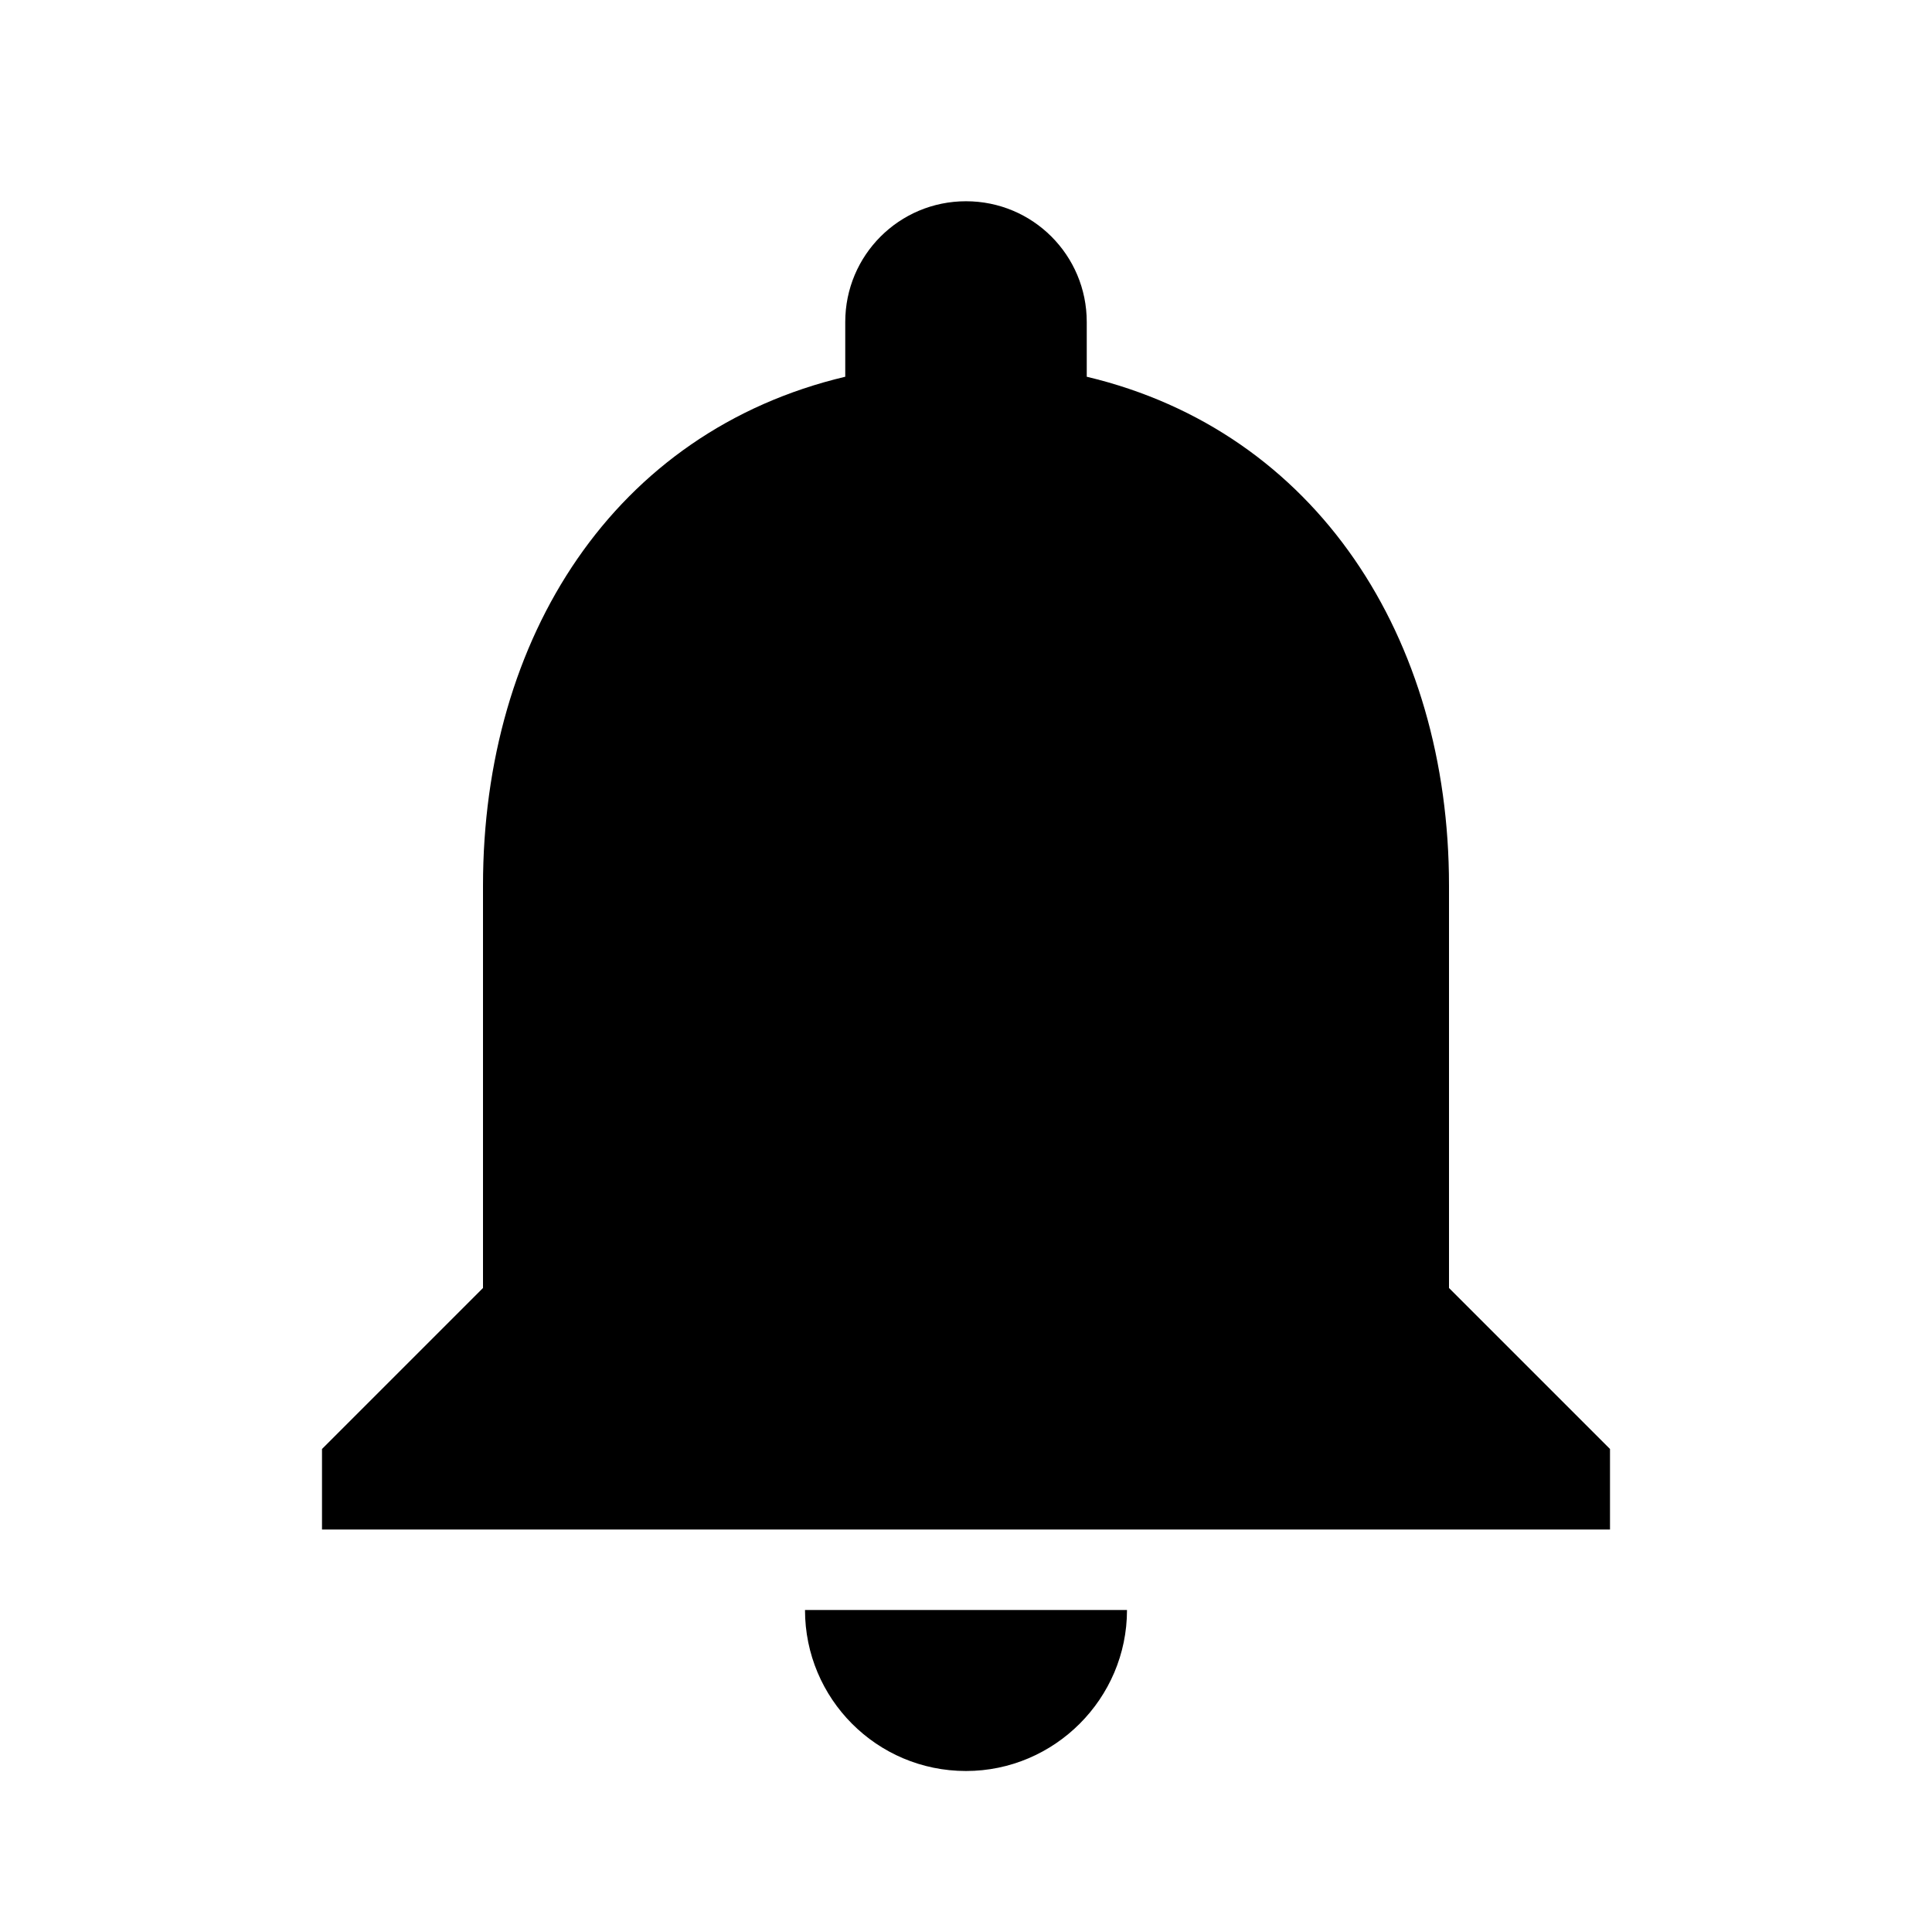
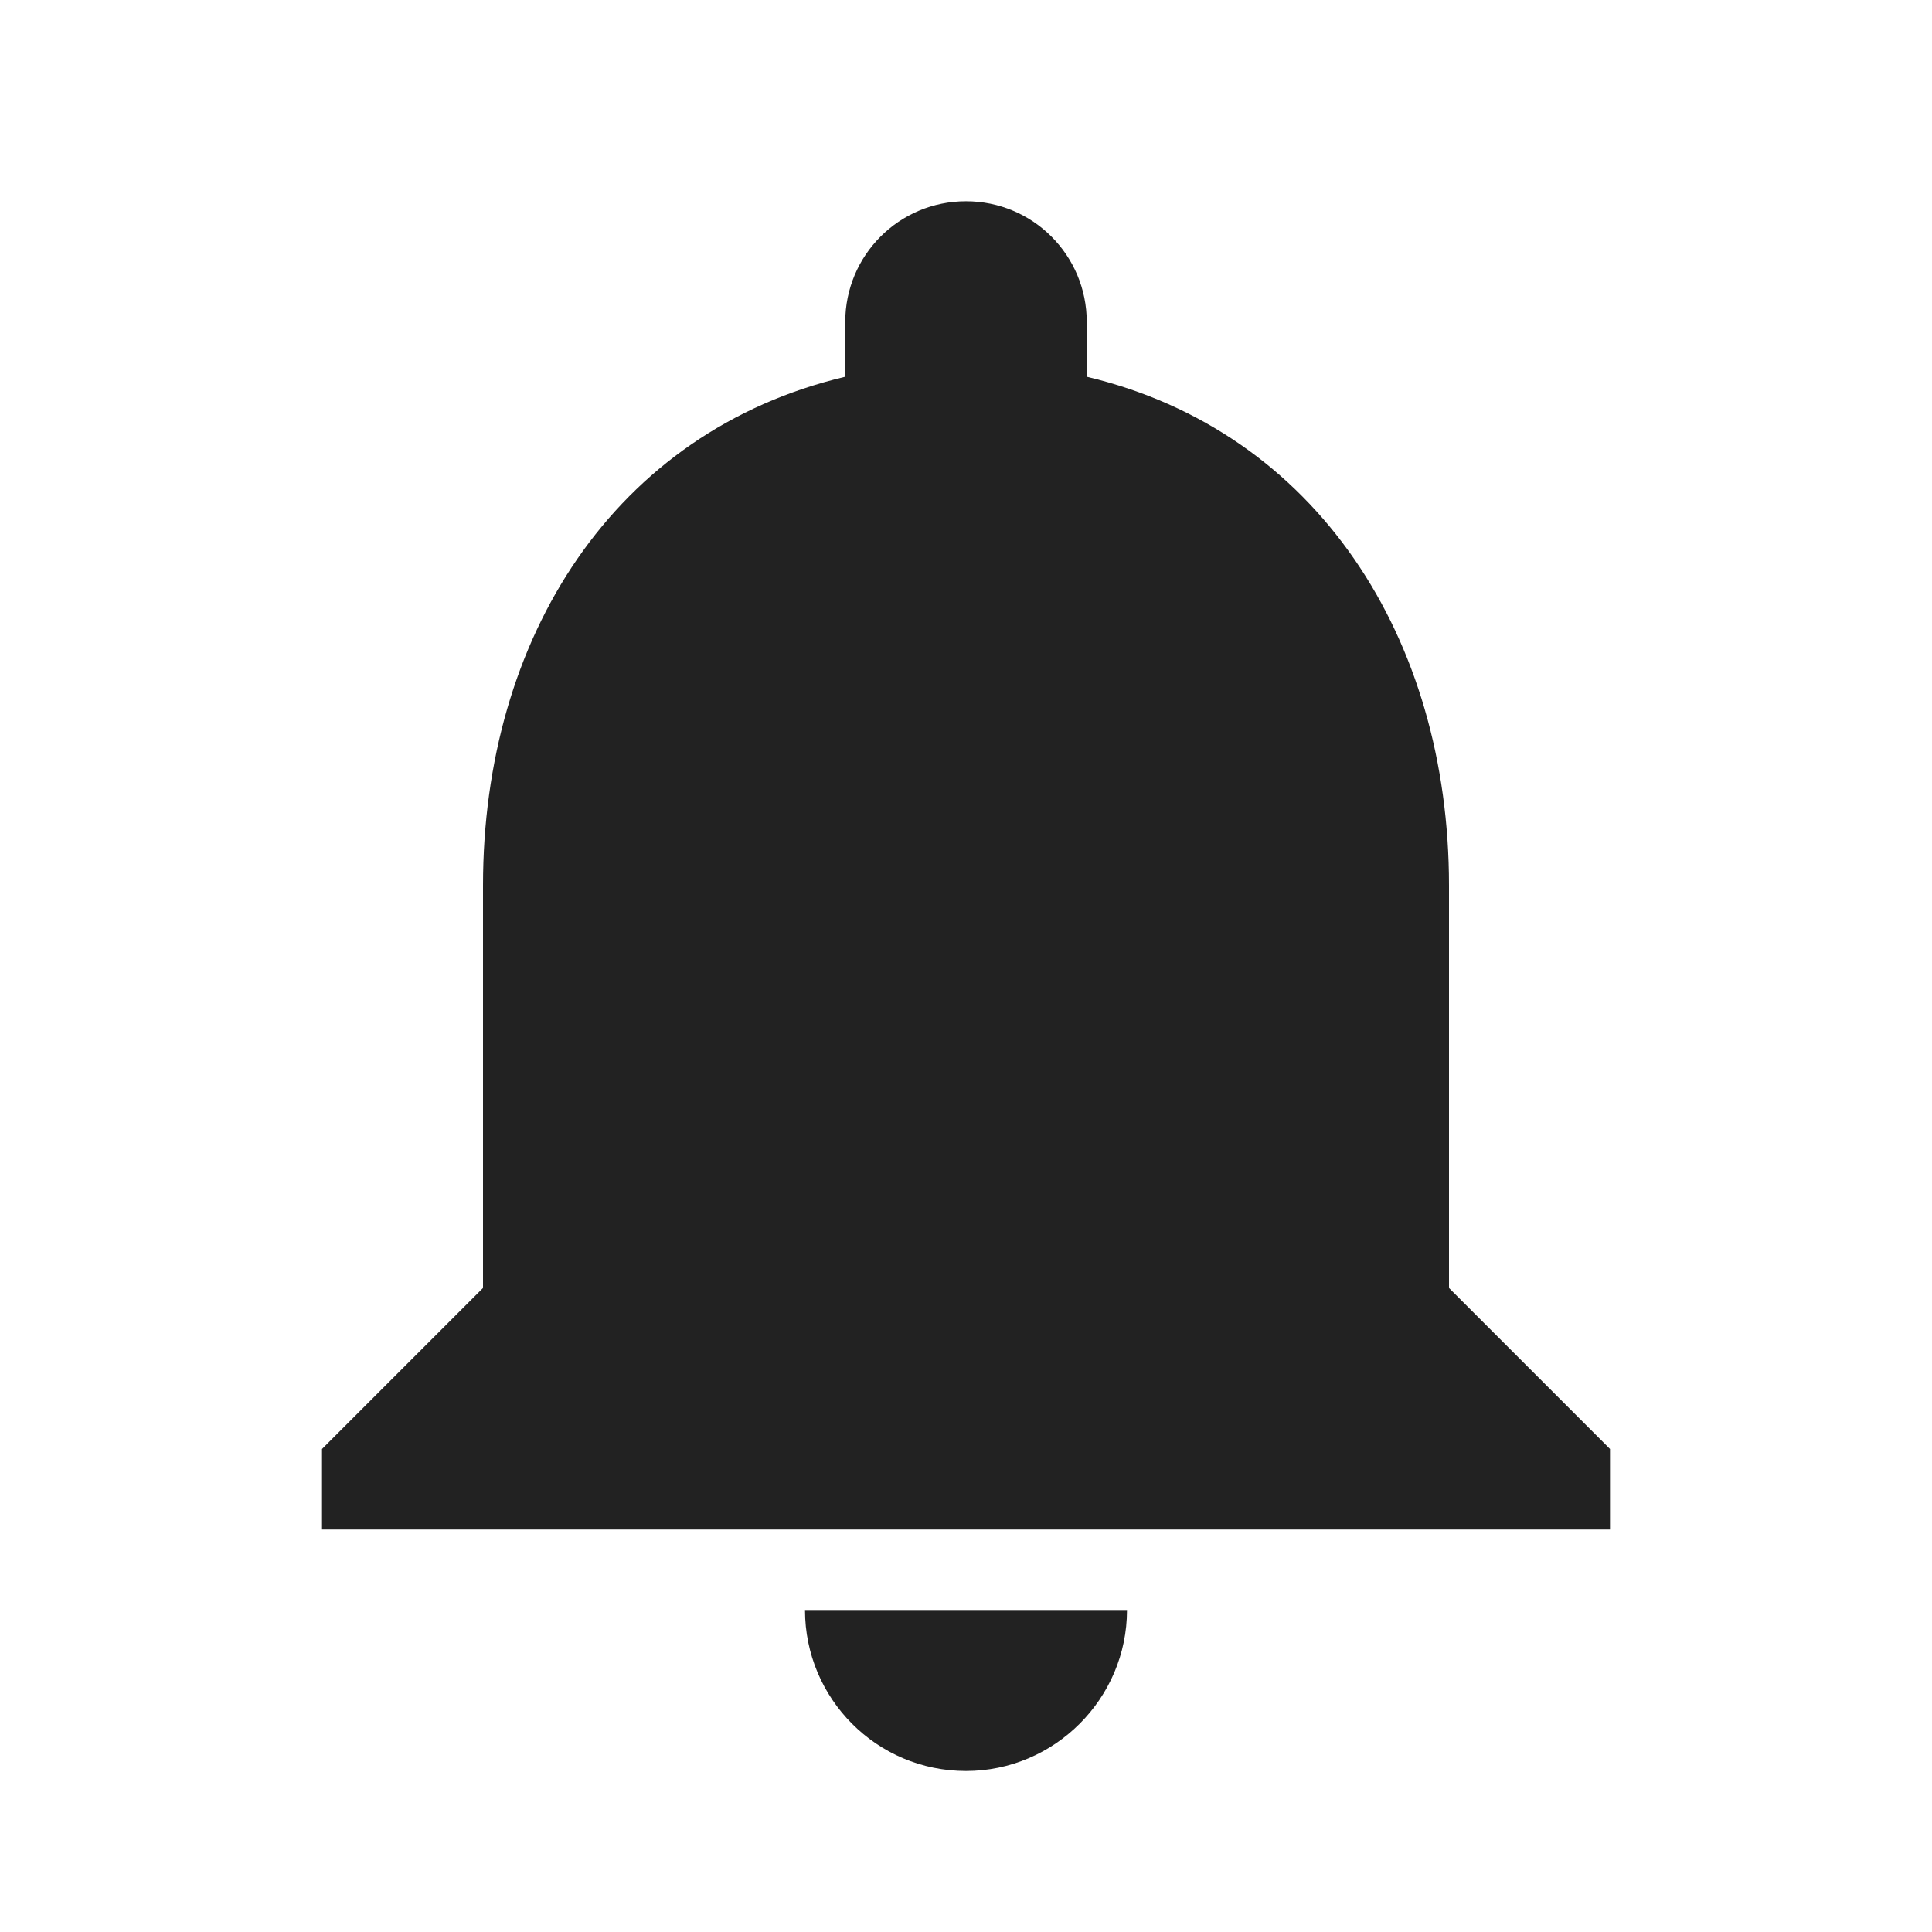
<svg xmlns="http://www.w3.org/2000/svg" height="24" viewBox="0 0 24 24" width="24">
-   <path d="M12 22c1.1 0 2-.9 2-2h-4c0 1.1.89 2 2 2zm6-6v-5c0-3.07-1.64-5.64-4.5-6.32V4c0-.83-.67-1.5-1.5-1.5s-1.5.67-1.5 1.5v.68C7.63 5.36 6 7.92 6 11v5l-2 2v1h16v-1l-2-2z" />
+   <path d="M12 22c1.1 0 2-.9 2-2h-4c0 1.1.89 2 2 2zm6-6v-5c0-3.07-1.64-5.64-4.5-6.32V4c0-.83-.67-1.5-1.5-1.5s-1.5.67-1.5 1.5v.68C7.63 5.36 6 7.92 6 11v5l-2 2v1h16v-1l-2-2z" fill="#222" />
</svg>
